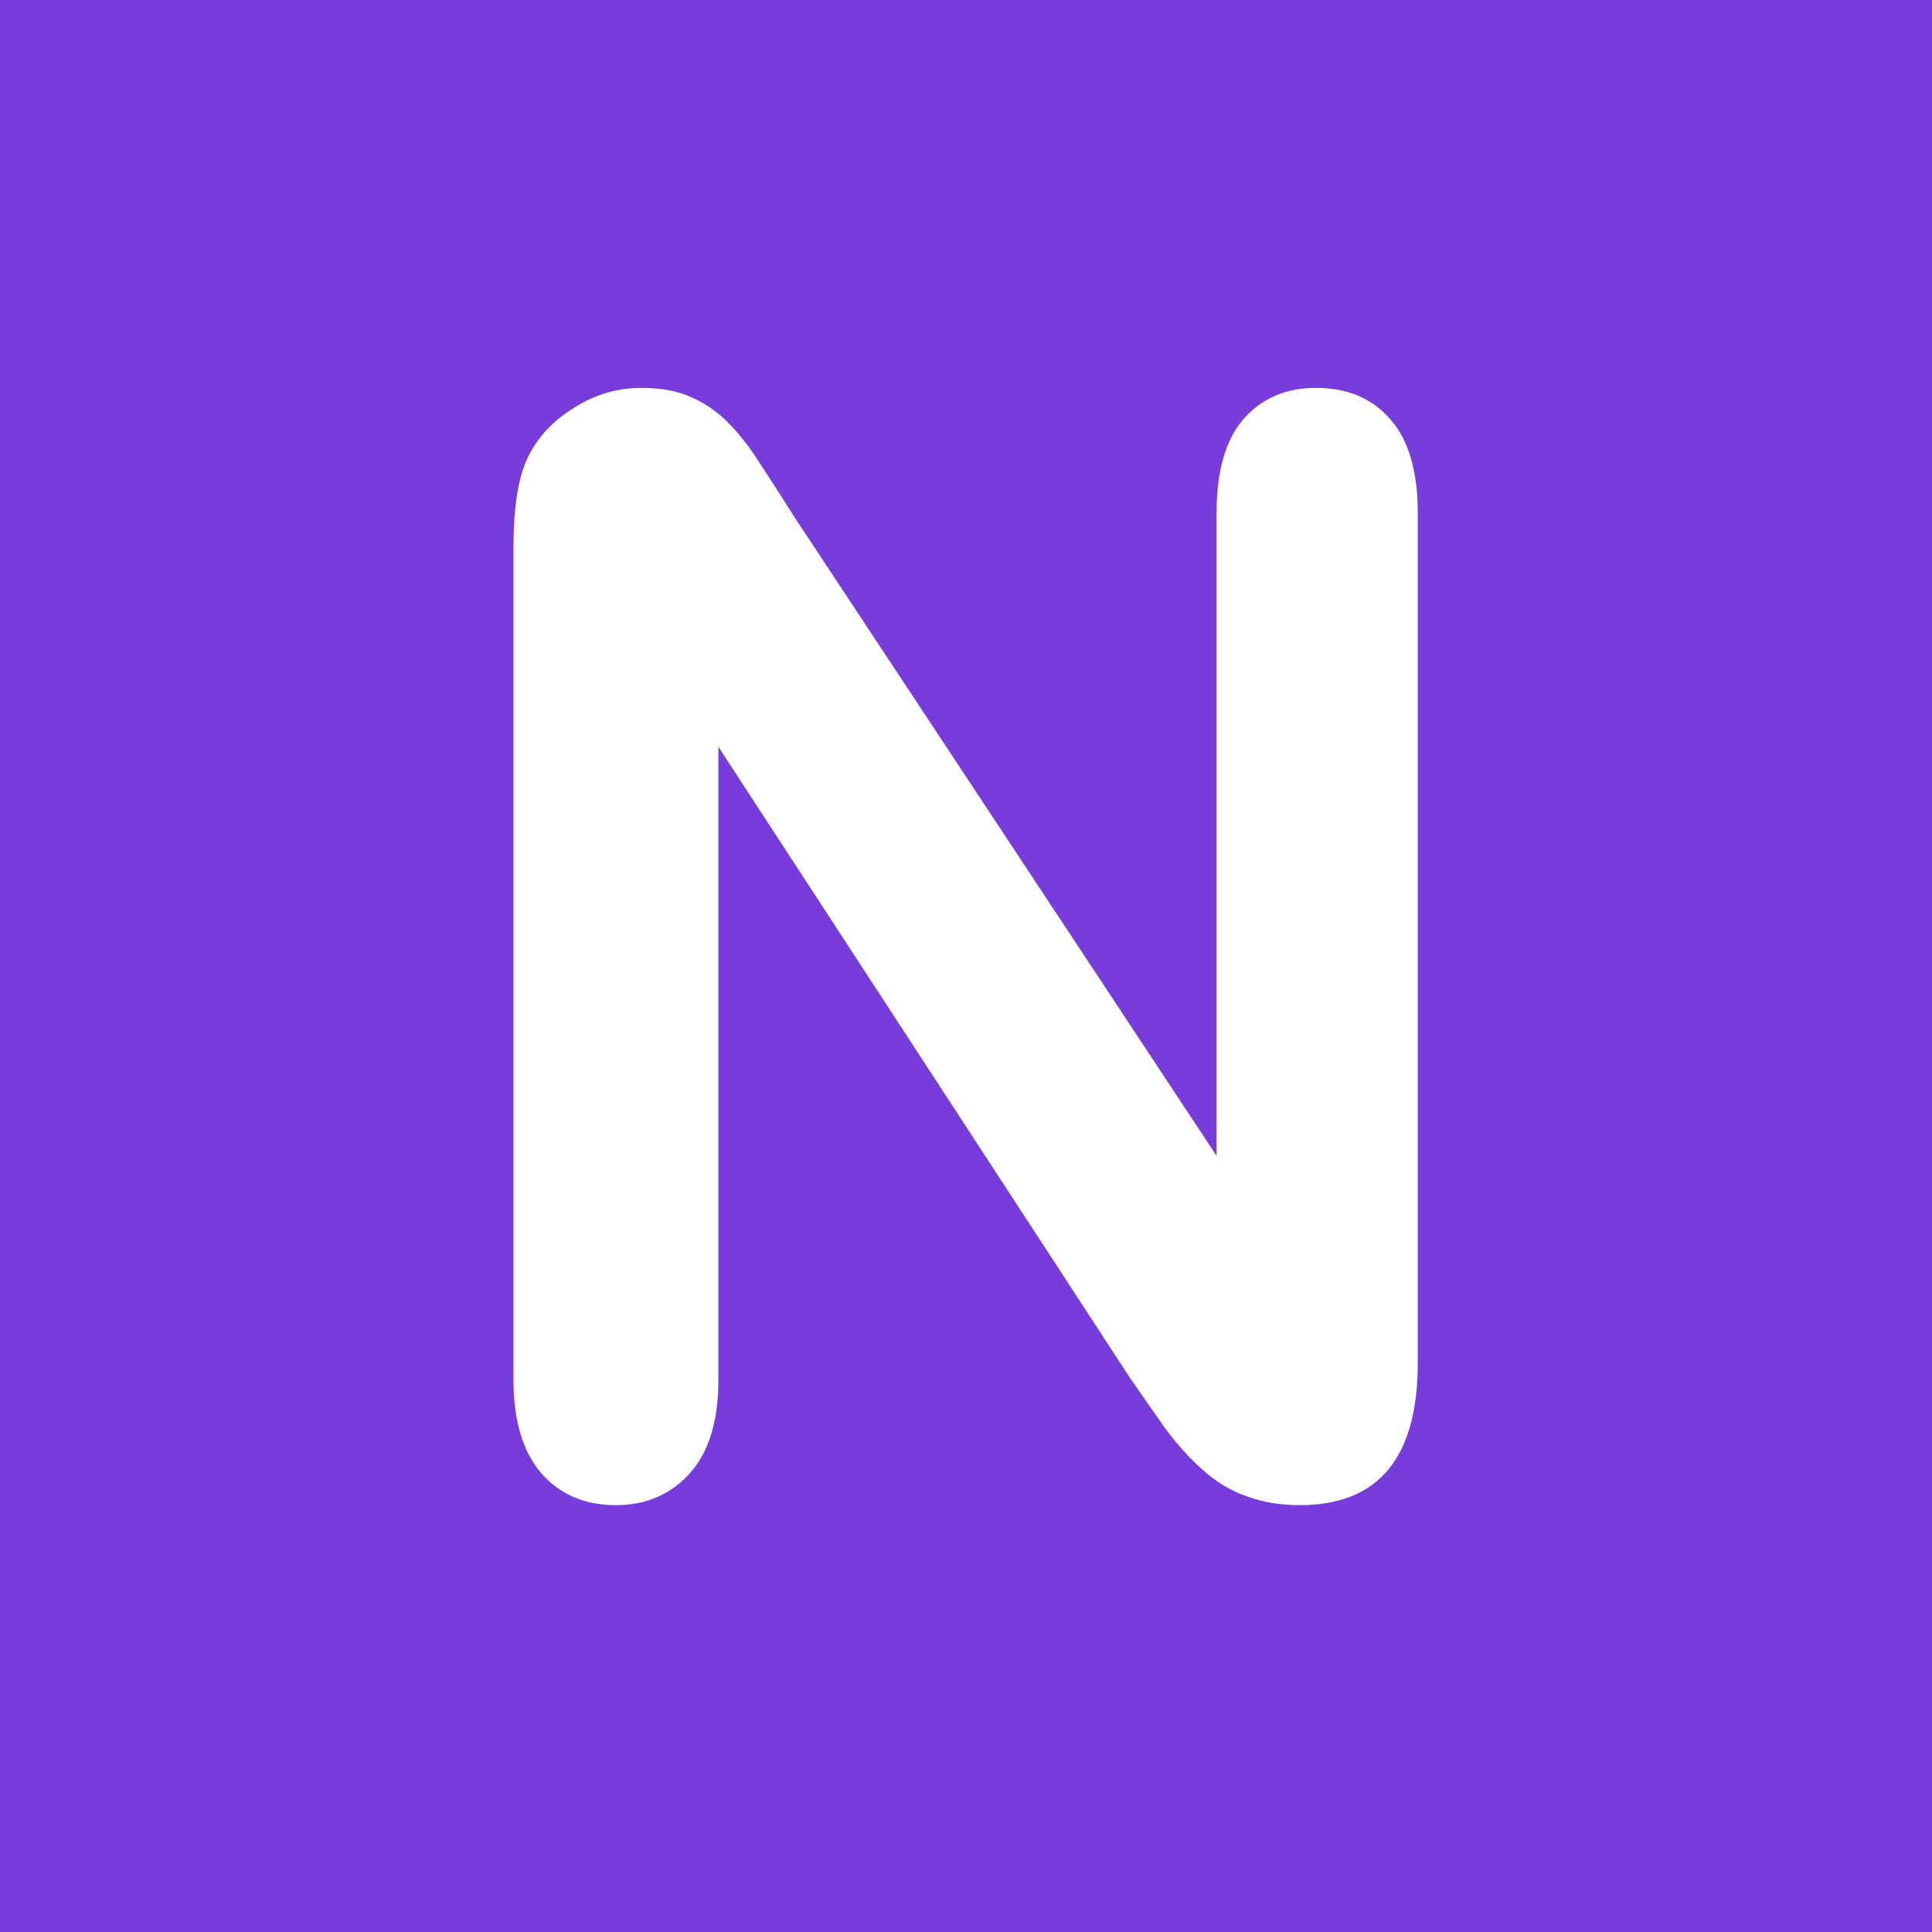
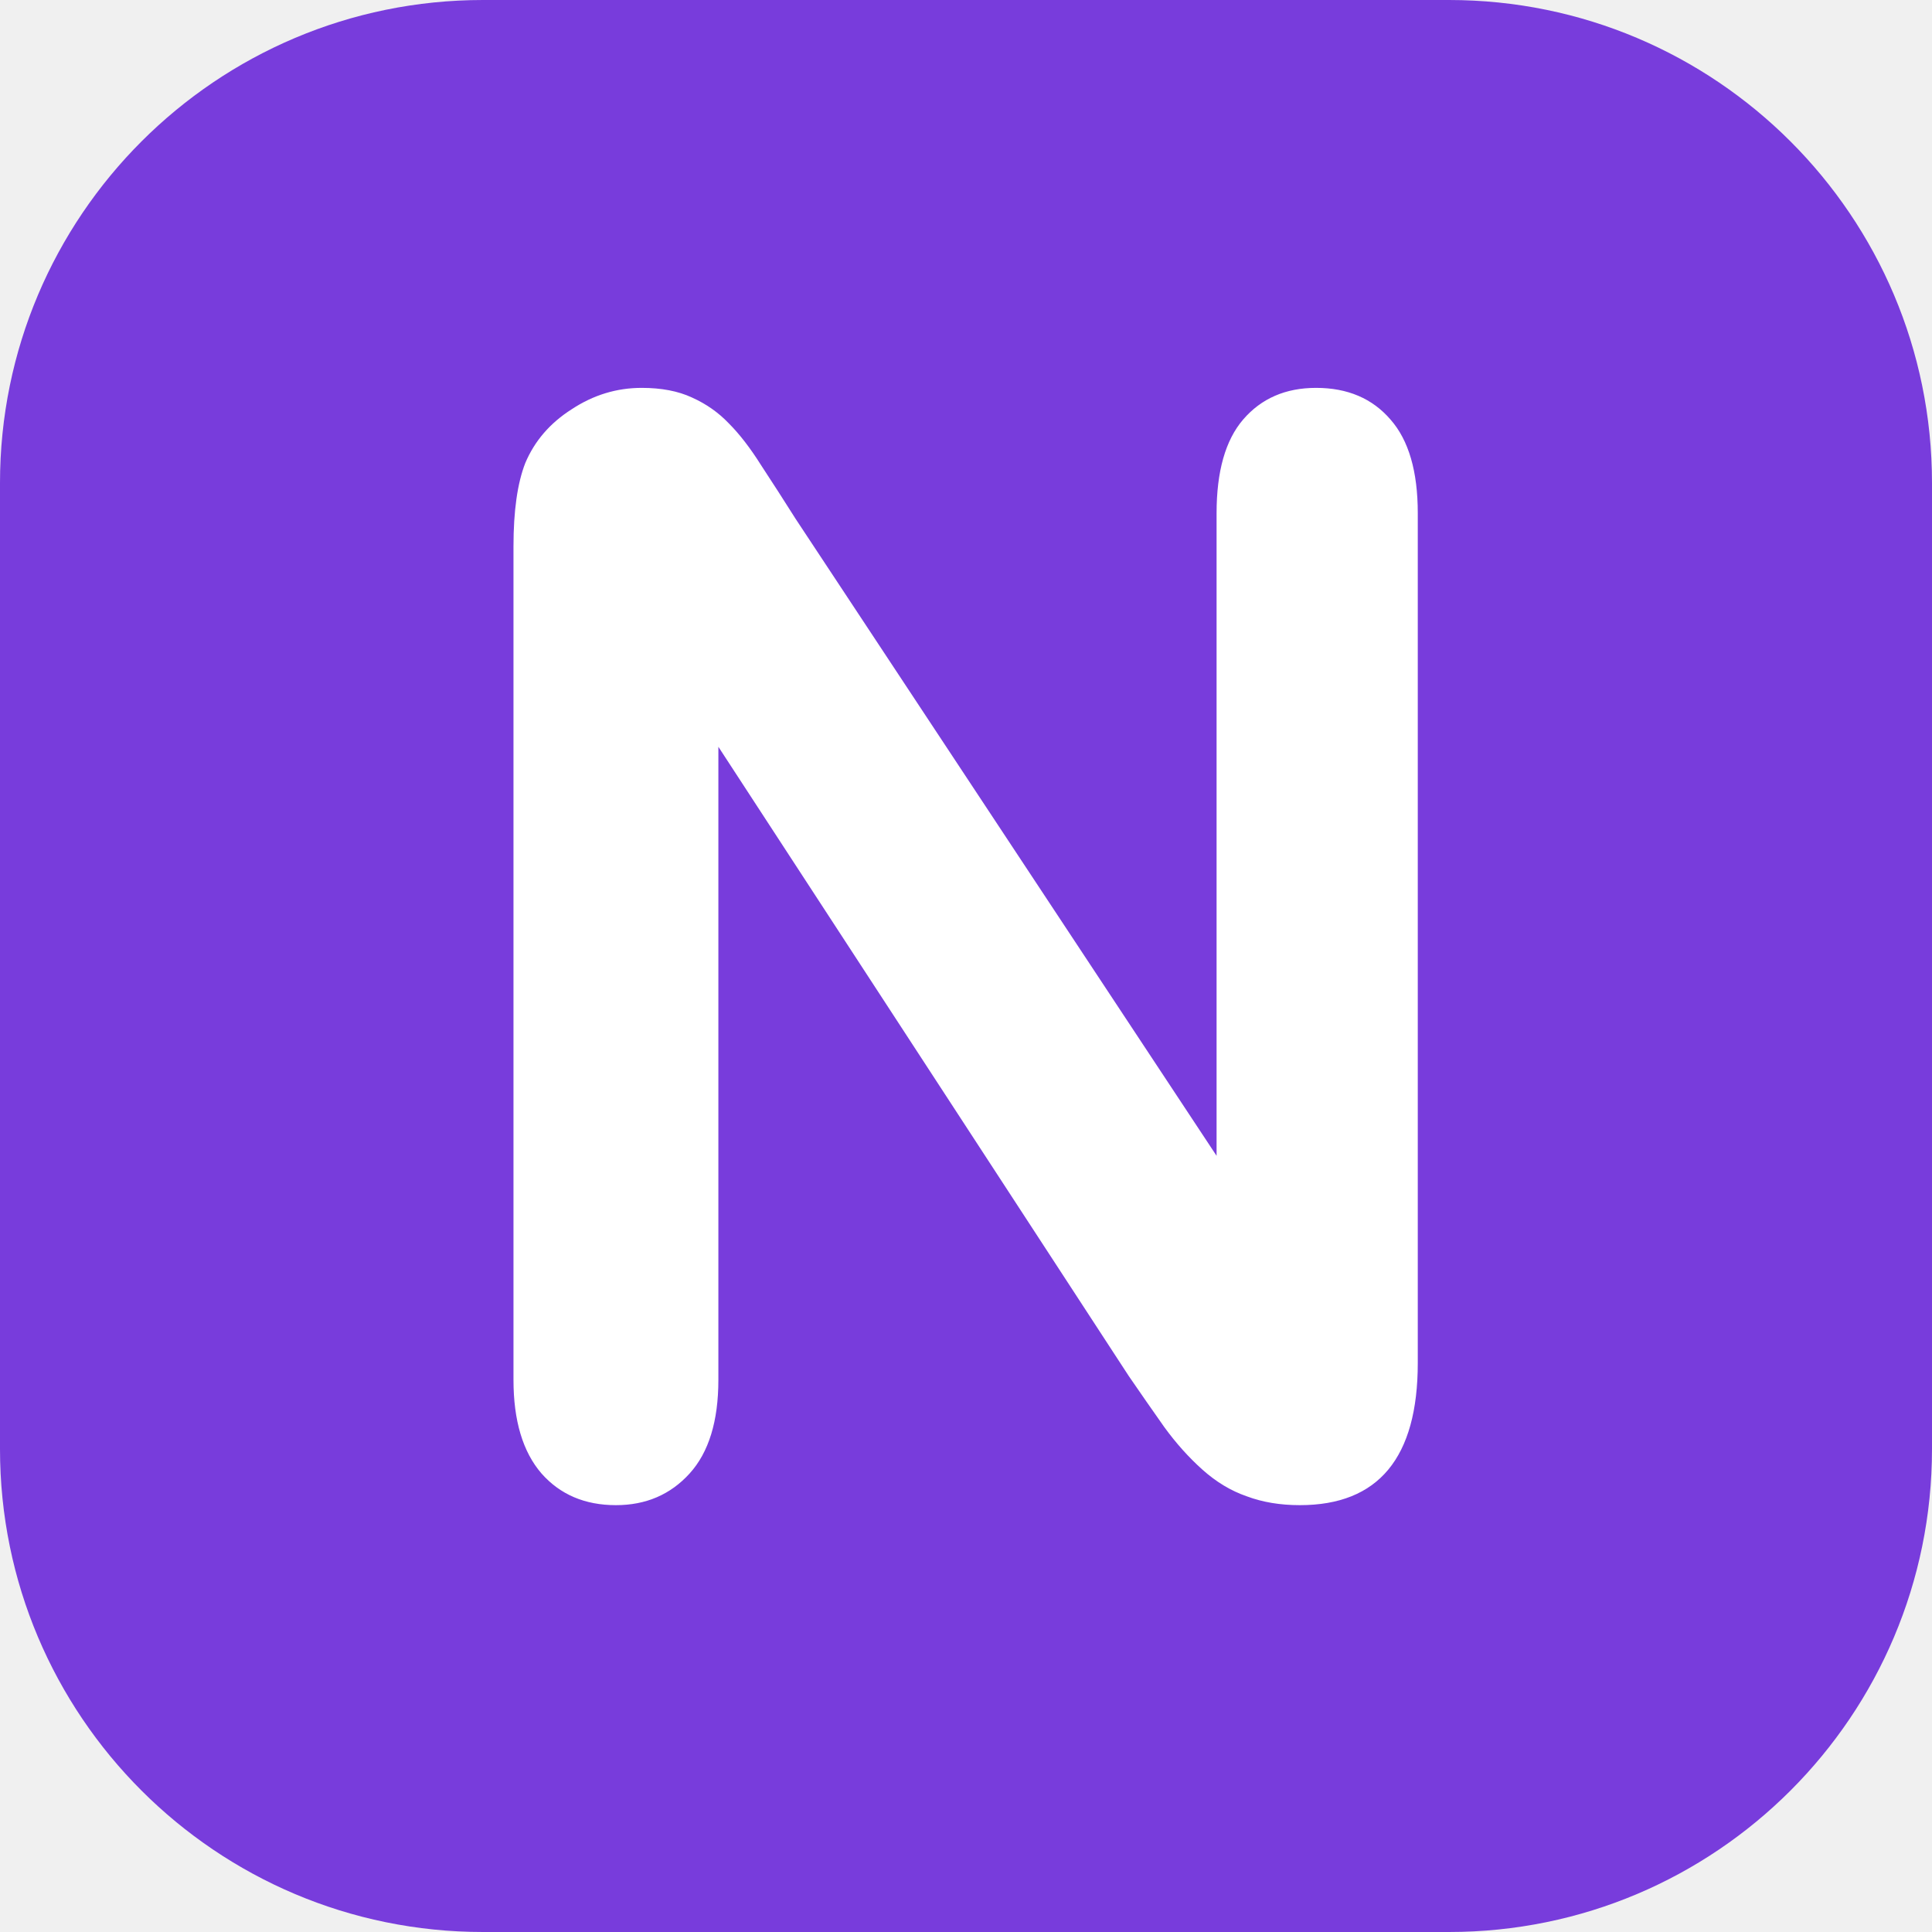
<svg xmlns="http://www.w3.org/2000/svg" width="256" height="256" viewBox="0 0 256 256" fill="none">
-   <rect width="256" height="256" fill="#783CDC" />
+   <rect width="256" height="256" rx="64" fill="#783CDC" />
  <path d="M105.441 68.777L161.203 153.152V67.996C161.203 62.462 162.375 58.328 164.719 55.594C167.128 52.794 170.35 51.395 174.387 51.395C178.553 51.395 181.841 52.794 184.25 55.594C186.659 58.328 187.863 62.462 187.863 67.996V180.594C187.863 193.159 182.655 199.441 172.238 199.441C169.634 199.441 167.29 199.051 165.207 198.27C163.124 197.553 161.171 196.382 159.348 194.754C157.525 193.126 155.832 191.238 154.27 189.09C152.707 186.876 151.145 184.63 149.582 182.352L95.188 98.953V182.84C95.188 188.309 93.918 192.443 91.379 195.242C88.84 198.042 85.585 199.441 81.613 199.441C77.512 199.441 74.224 198.042 71.75 195.242C69.276 192.378 68.039 188.243 68.039 182.84V72.391C68.039 67.703 68.56 64.025 69.602 61.355C70.838 58.426 72.889 56.05 75.754 54.227C78.618 52.339 81.711 51.395 85.031 51.395C87.635 51.395 89.849 51.818 91.672 52.664C93.56 53.51 95.188 54.65 96.555 56.082C97.987 57.514 99.419 59.37 100.852 61.648C102.349 63.927 103.879 66.303 105.441 68.777Z" fill="white" />
</svg>
